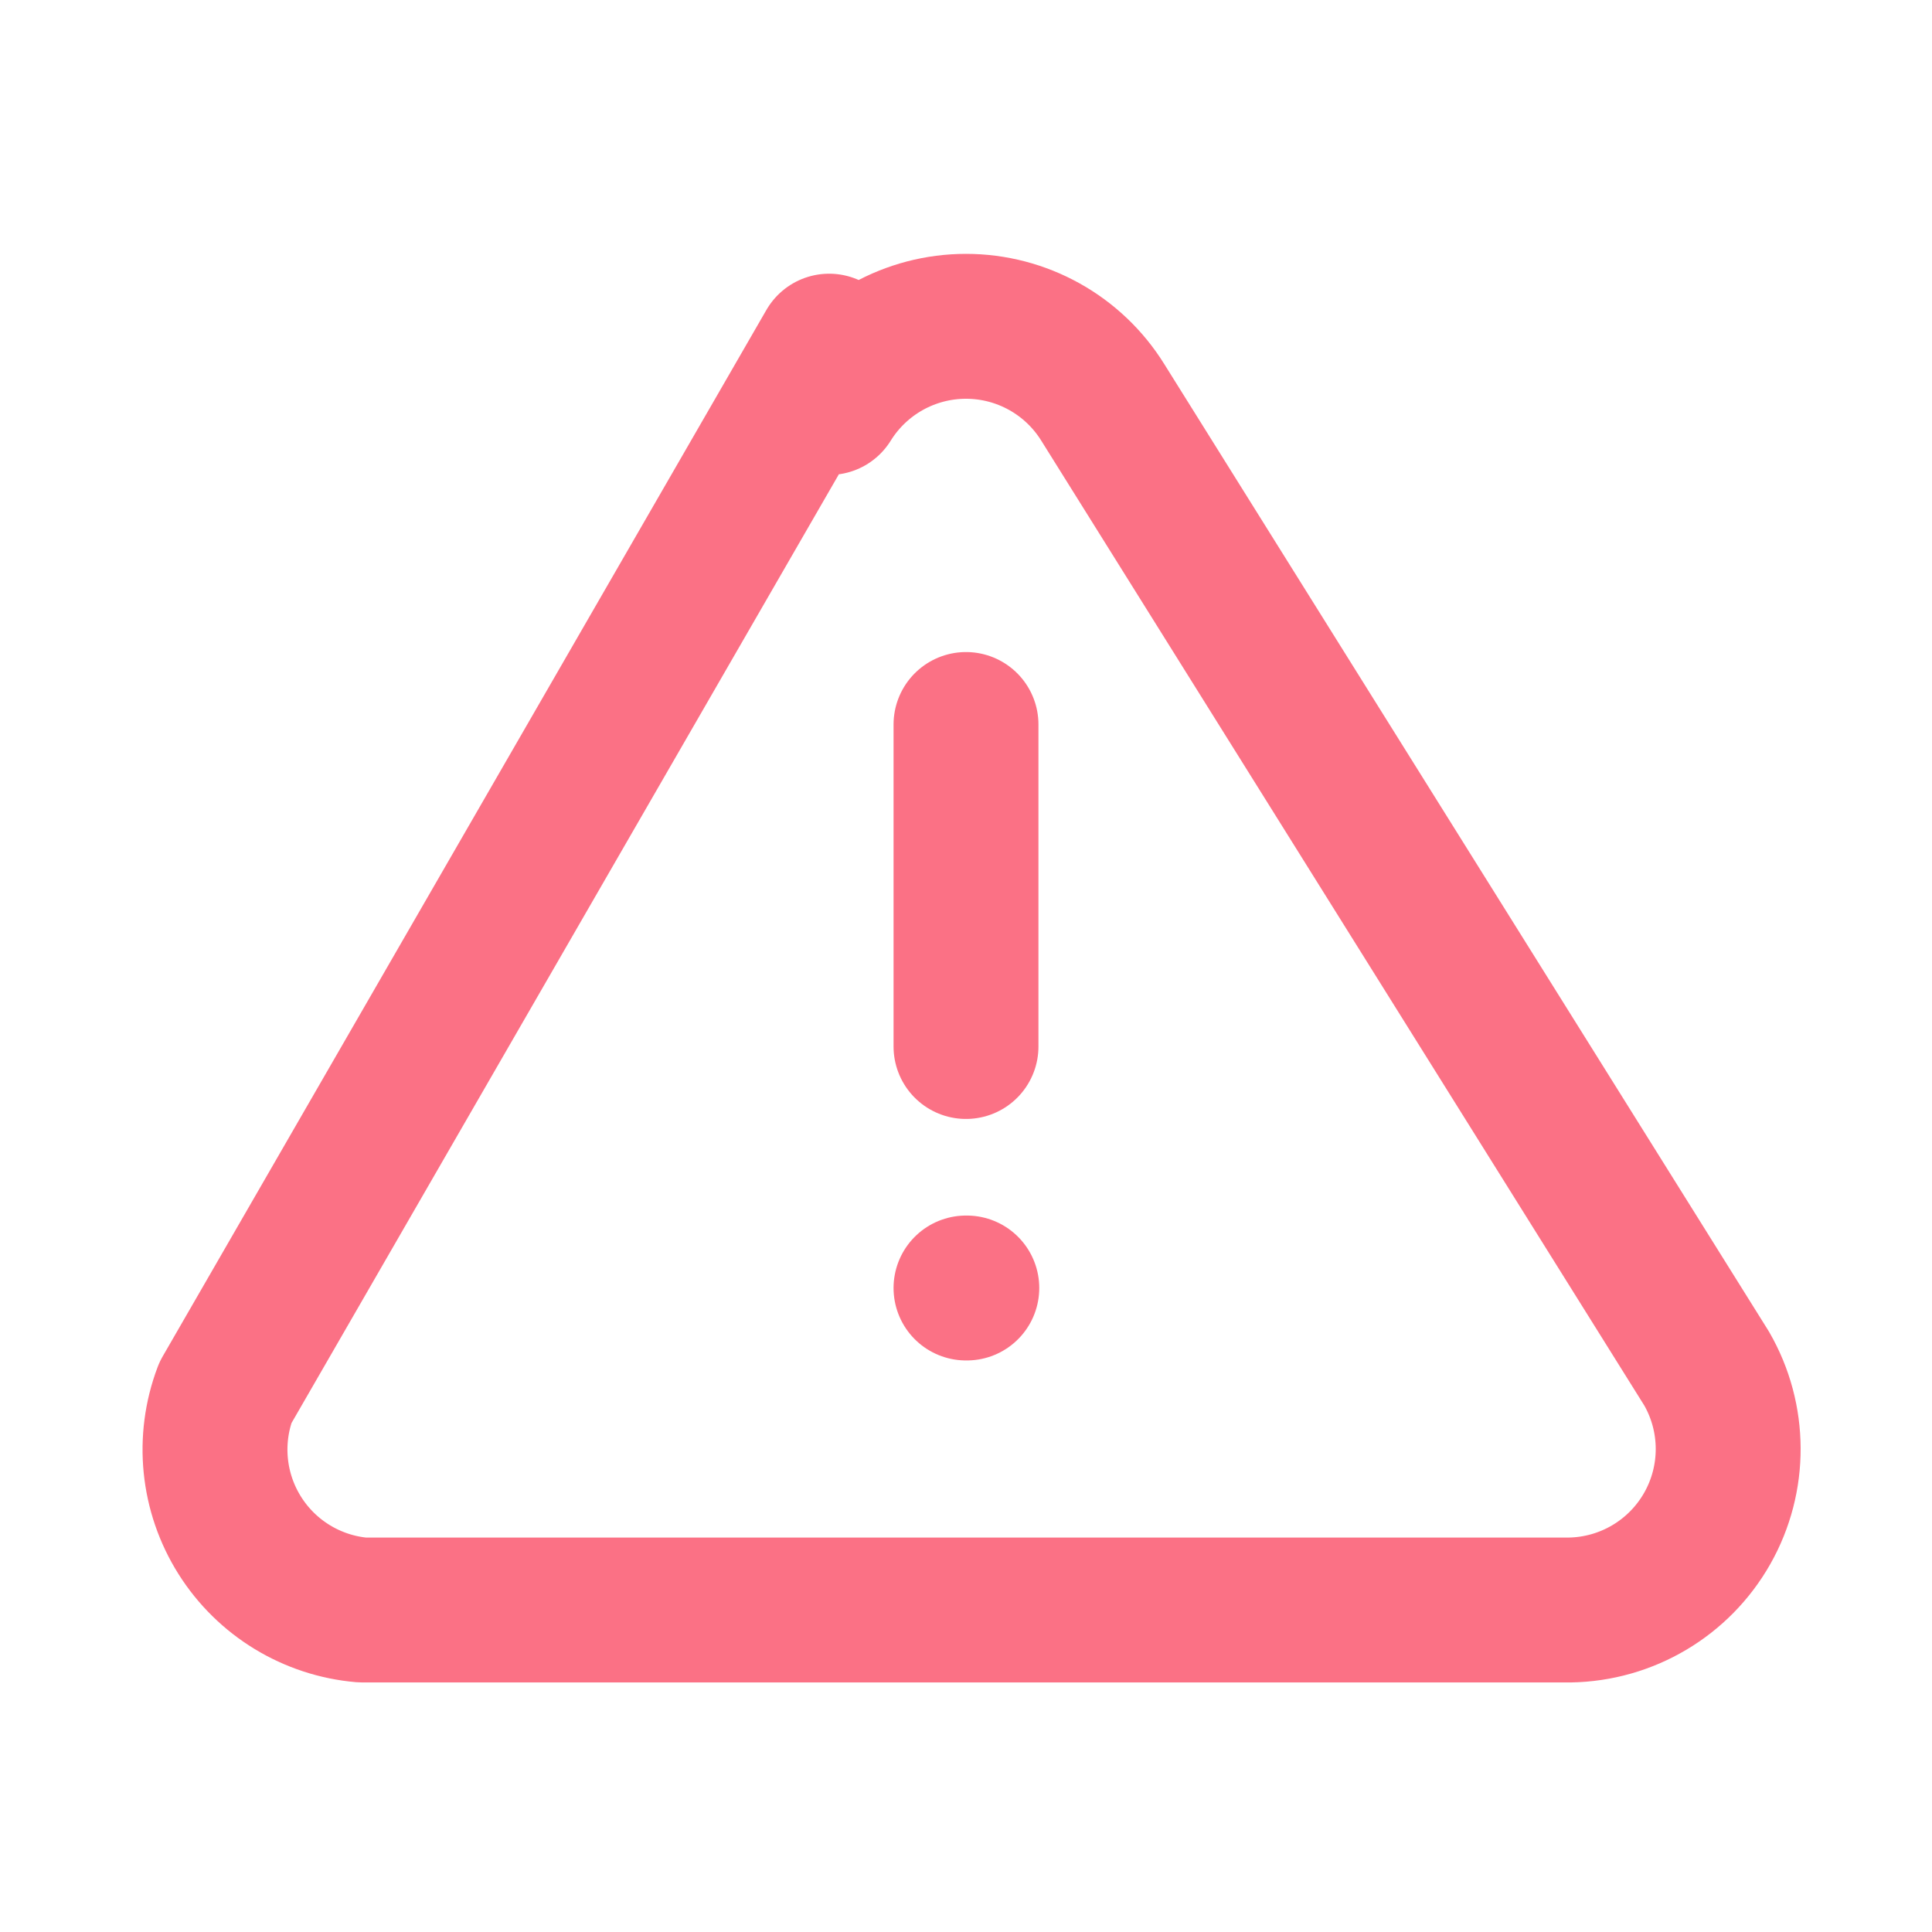
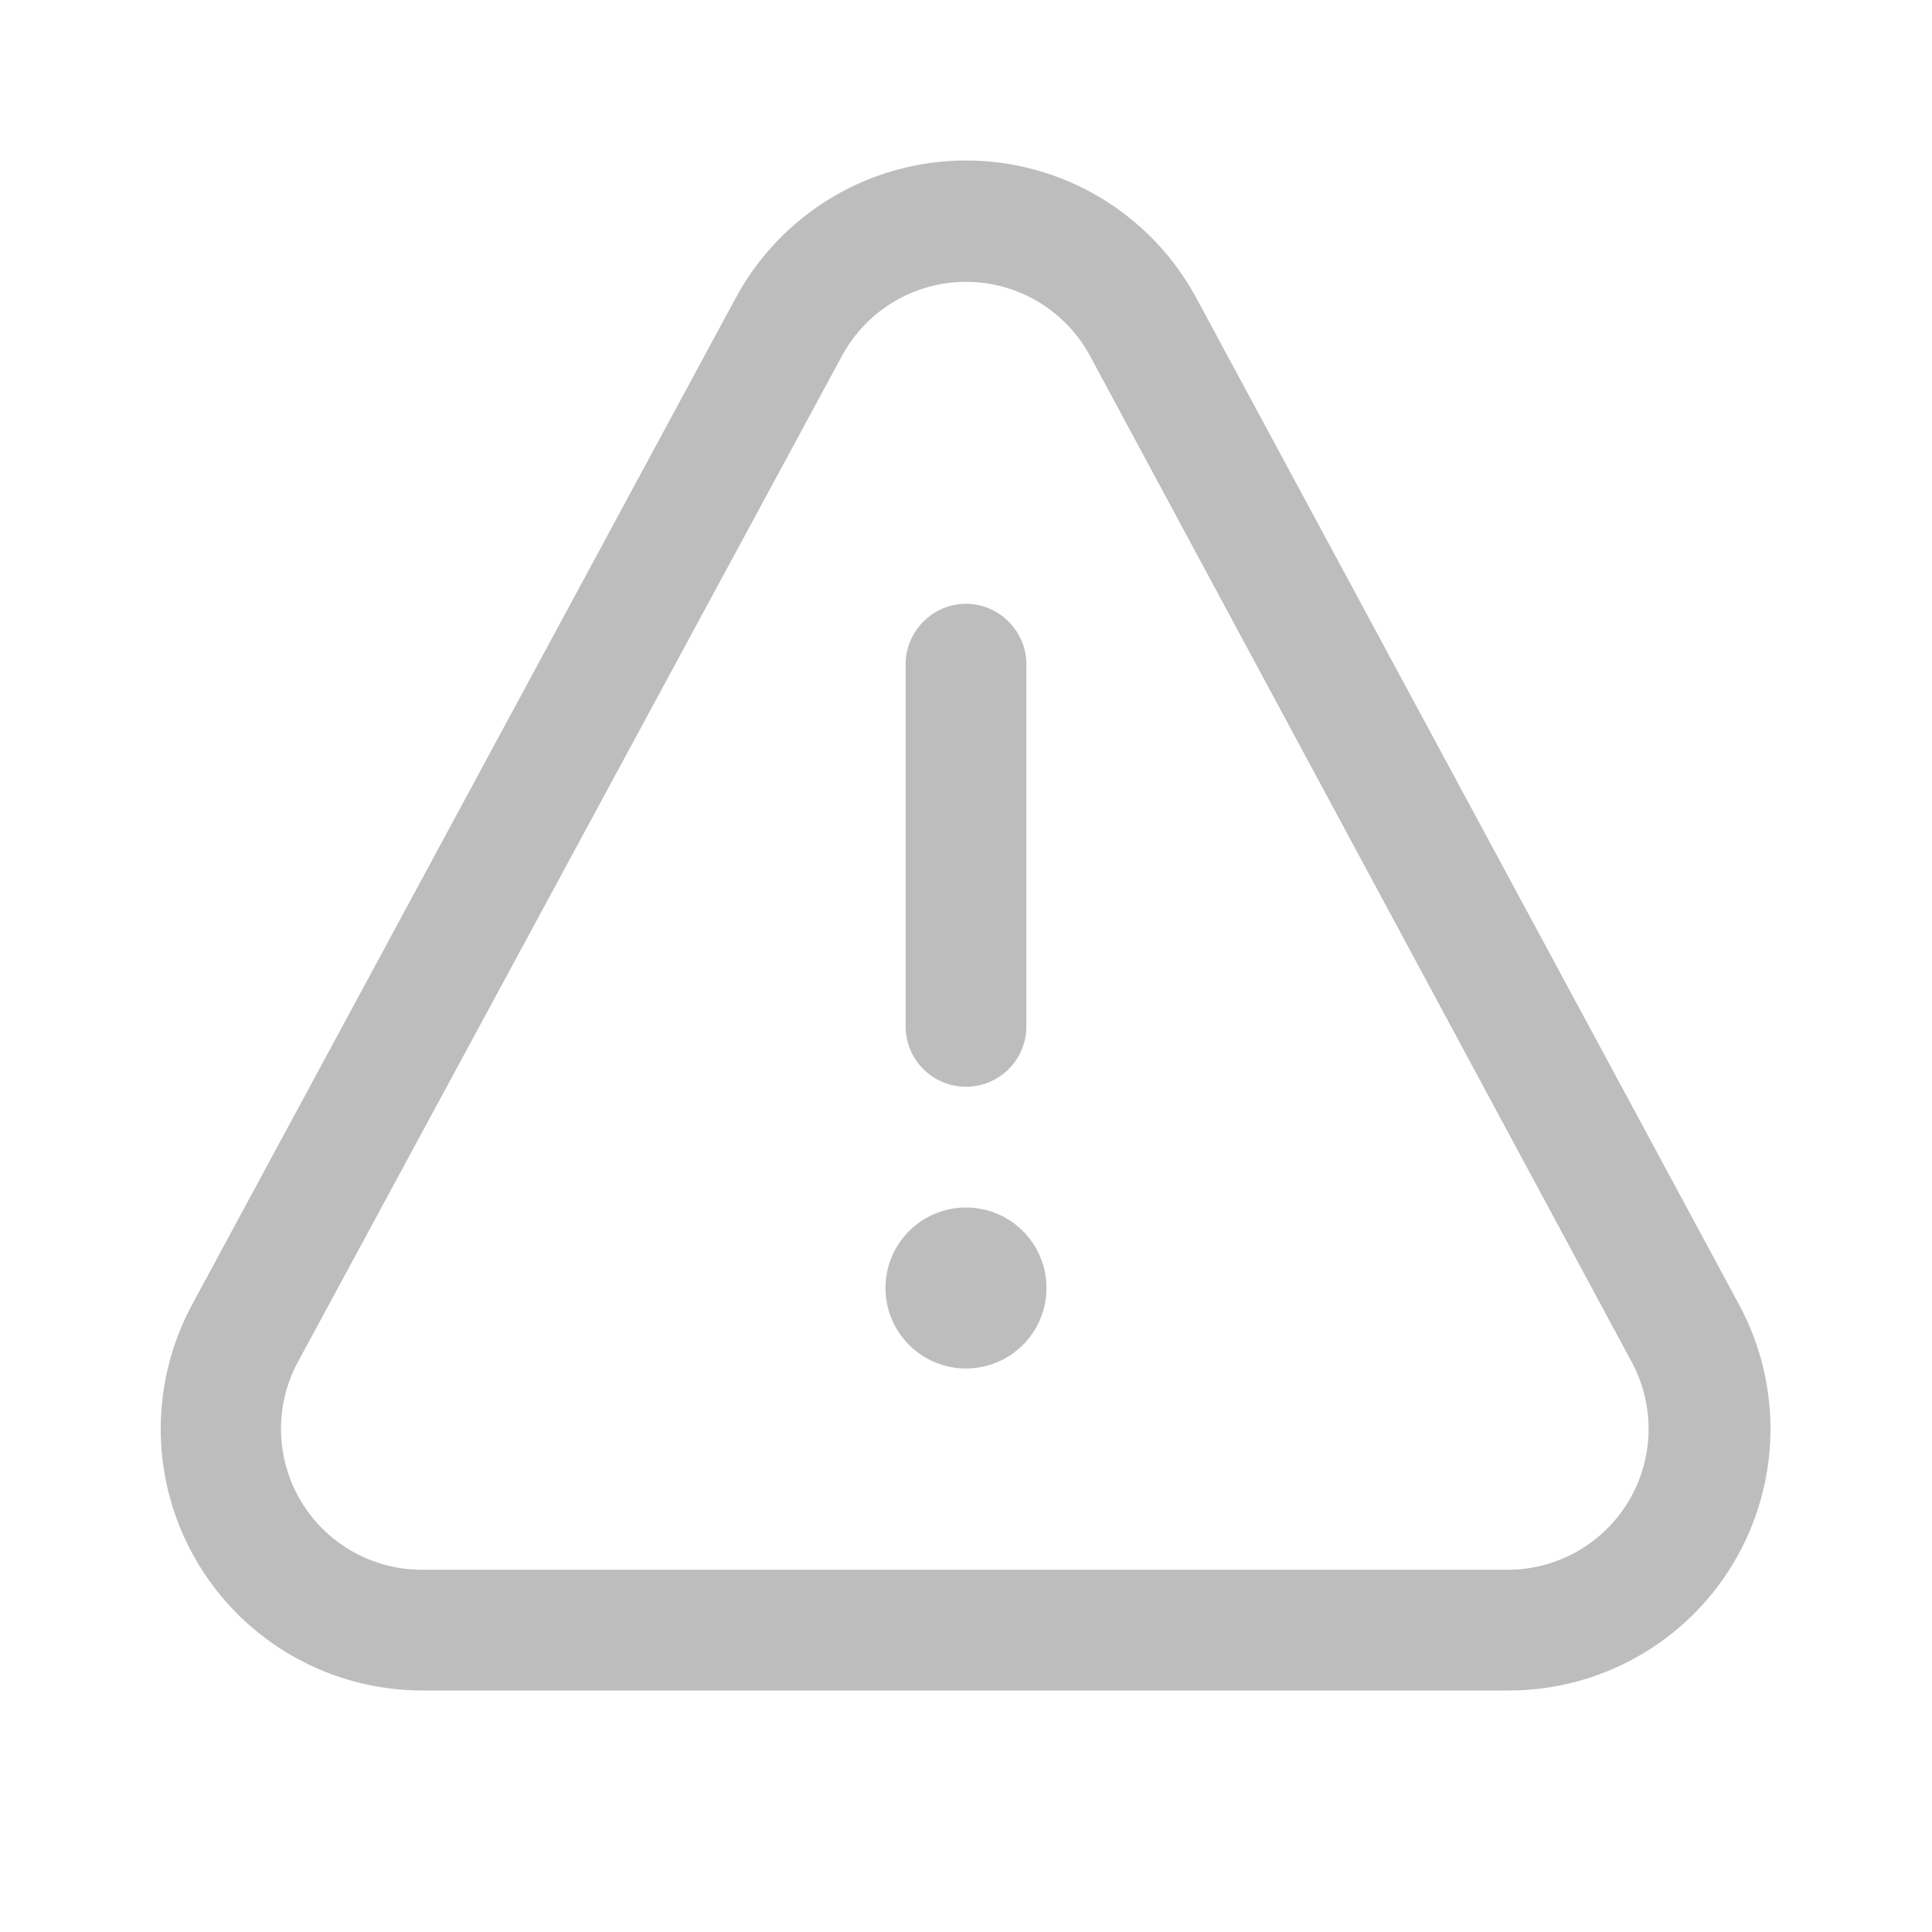
- <svg xmlns="http://www.w3.org/2000/svg" viewBox="0 0 24 24" fill="none" stroke="#FB7185" stroke-width="1.8" stroke-linecap="round" stroke-linejoin="round">
-   <path d="m10.3 4.3-7.5 13A2 2 0 0 0 4.5 20h15a2 2 0 0 0 1.7-3l-7.5-12a2 2 0 0 0-3.4 0Z" />
-   <path d="M12 9v4m0 3h.01" />
+ <svg xmlns="http://www.w3.org/2000/svg" fill="#BDBDBD" width="24" height="24" viewBox="0 0 24 24">
+   <path d="M9.14 3.7a3.25 3.25 0 0 1 5.72 0l6.74 12.5a3.25 3.25 0 0 1-2.86 4.8H5.25a3.25 3.25 0 0 1-2.86-4.8zm4.4.72a1.75 1.75 0 0 0-3.08 0L3.7 16.92a1.75 1.75 0 0 0 1.54 2.58h13.5a1.75 1.75 0 0 0 1.53-2.58zM12 15a1 1 0 1 1 0 2 1 1 0 0 1 0-2m0-7.5c.41 0 .75.34.75.75v4.5a.75.75 0 0 1-1.5 0v-4.5c0-.41.34-.75.75-.75" />
</svg>
